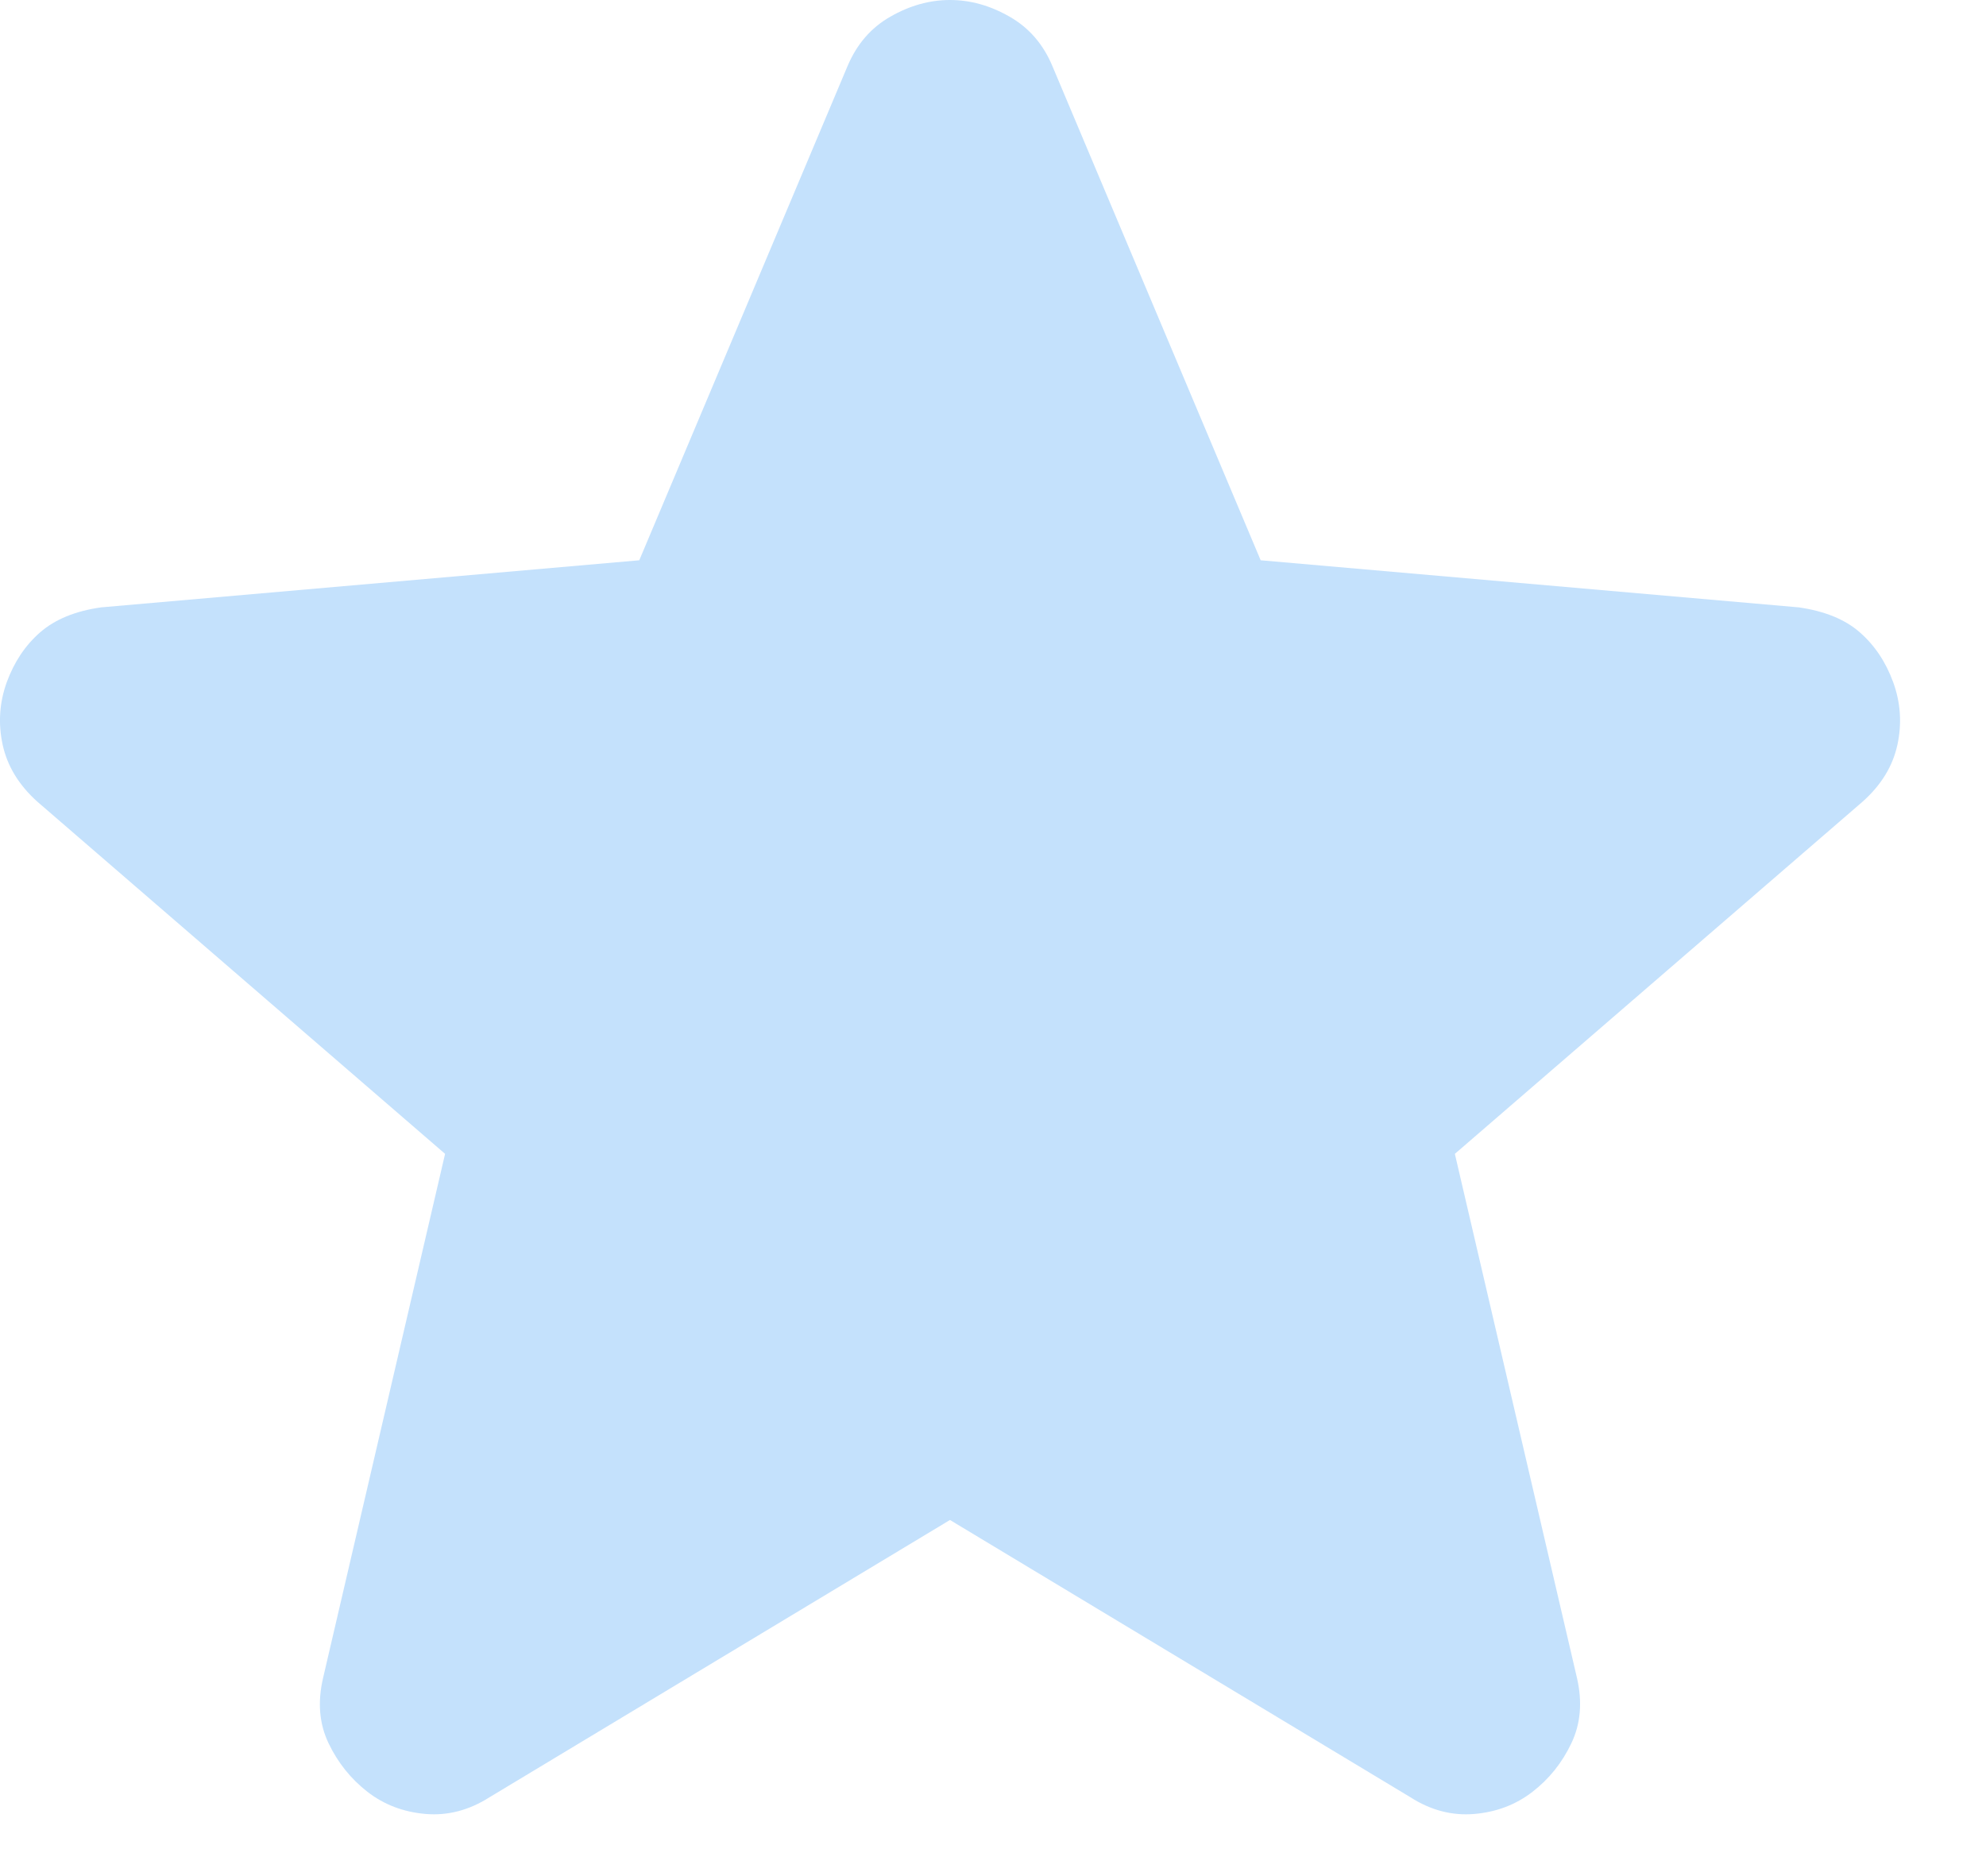
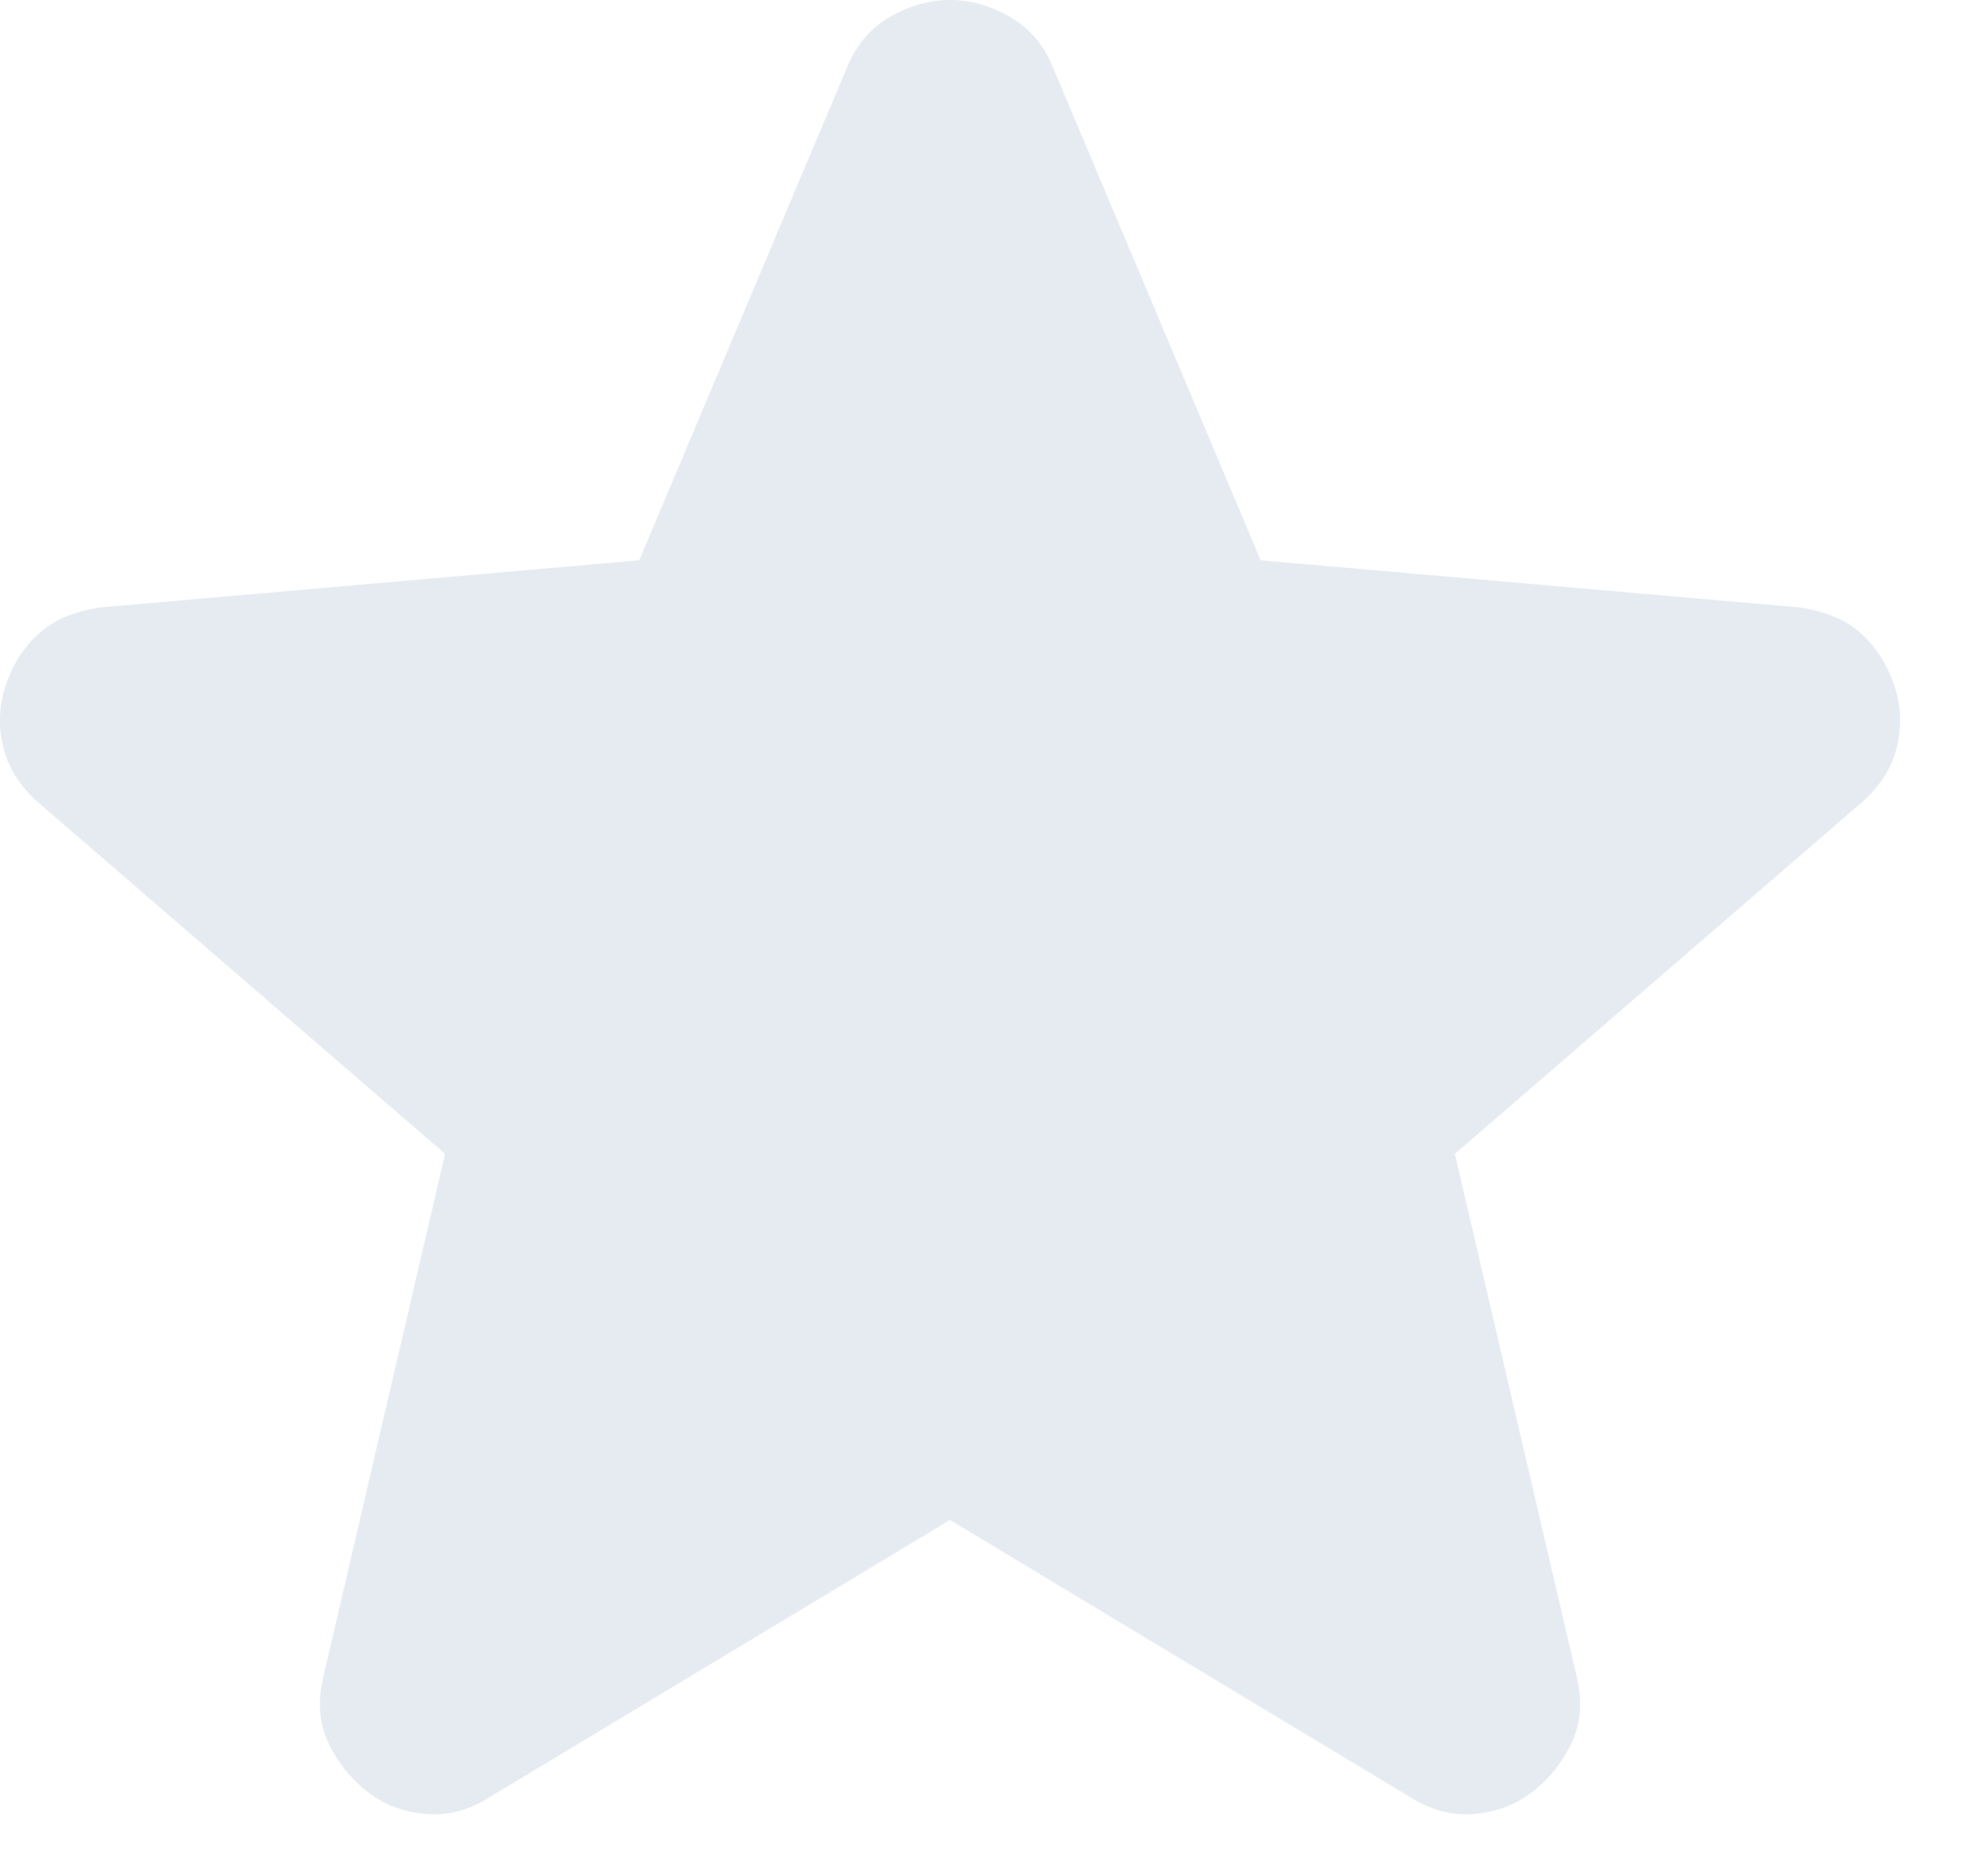
<svg xmlns="http://www.w3.org/2000/svg" width="18" height="17" viewBox="0 0 18 17" fill="none">
-   <path d="M8.61 13.779L4.436 16.293C4.252 16.41 4.059 16.461 3.858 16.444C3.657 16.427 3.481 16.36 3.33 16.243C3.179 16.125 3.062 15.979 2.978 15.803C2.894 15.628 2.877 15.431 2.928 15.212L4.034 10.46L0.338 7.267C0.17 7.116 0.066 6.944 0.024 6.751C-0.018 6.557 -0.005 6.369 0.061 6.185C0.128 6.002 0.228 5.851 0.363 5.733C0.498 5.615 0.682 5.539 0.916 5.506L5.794 5.079L7.68 0.603C7.764 0.402 7.894 0.251 8.07 0.151C8.246 0.05 8.426 0 8.61 0C8.794 0 8.974 0.05 9.15 0.151C9.326 0.251 9.457 0.402 9.54 0.603L11.426 5.079L16.304 5.506C16.539 5.54 16.723 5.615 16.857 5.733C16.991 5.85 17.092 6.001 17.159 6.185C17.226 6.37 17.239 6.558 17.197 6.752C17.155 6.945 17.051 7.116 16.882 7.267L13.186 10.46L14.293 15.212C14.343 15.43 14.326 15.627 14.242 15.803C14.158 15.98 14.041 16.126 13.89 16.243C13.739 16.36 13.563 16.427 13.362 16.444C13.161 16.461 12.968 16.411 12.784 16.293L8.61 13.779Z" fill="#C4E1FC" />
+   <path d="M8.61 13.779L4.436 16.293C4.252 16.41 4.059 16.461 3.858 16.444C3.657 16.427 3.481 16.36 3.33 16.243C3.179 16.125 3.062 15.979 2.978 15.803C2.894 15.628 2.877 15.431 2.928 15.212L4.034 10.46L0.338 7.267C0.17 7.116 0.066 6.944 0.024 6.751C-0.018 6.557 -0.005 6.369 0.061 6.185C0.128 6.002 0.228 5.851 0.363 5.733C0.498 5.615 0.682 5.539 0.916 5.506L5.794 5.079L7.68 0.603C7.764 0.402 7.894 0.251 8.07 0.151C8.246 0.05 8.426 0 8.61 0C8.794 0 8.974 0.05 9.15 0.151C9.326 0.251 9.457 0.402 9.54 0.603L11.426 5.079L16.304 5.506C16.539 5.54 16.723 5.615 16.857 5.733C16.991 5.85 17.092 6.001 17.159 6.185C17.226 6.37 17.239 6.558 17.197 6.752C17.155 6.945 17.051 7.116 16.882 7.267L13.186 10.46L14.293 15.212C14.343 15.43 14.326 15.627 14.242 15.803C14.158 15.98 14.041 16.126 13.89 16.243C13.739 16.36 13.563 16.427 13.362 16.444C13.161 16.461 12.968 16.411 12.784 16.293L8.61 13.779Z" fill="#E5EBF1" />
</svg>
